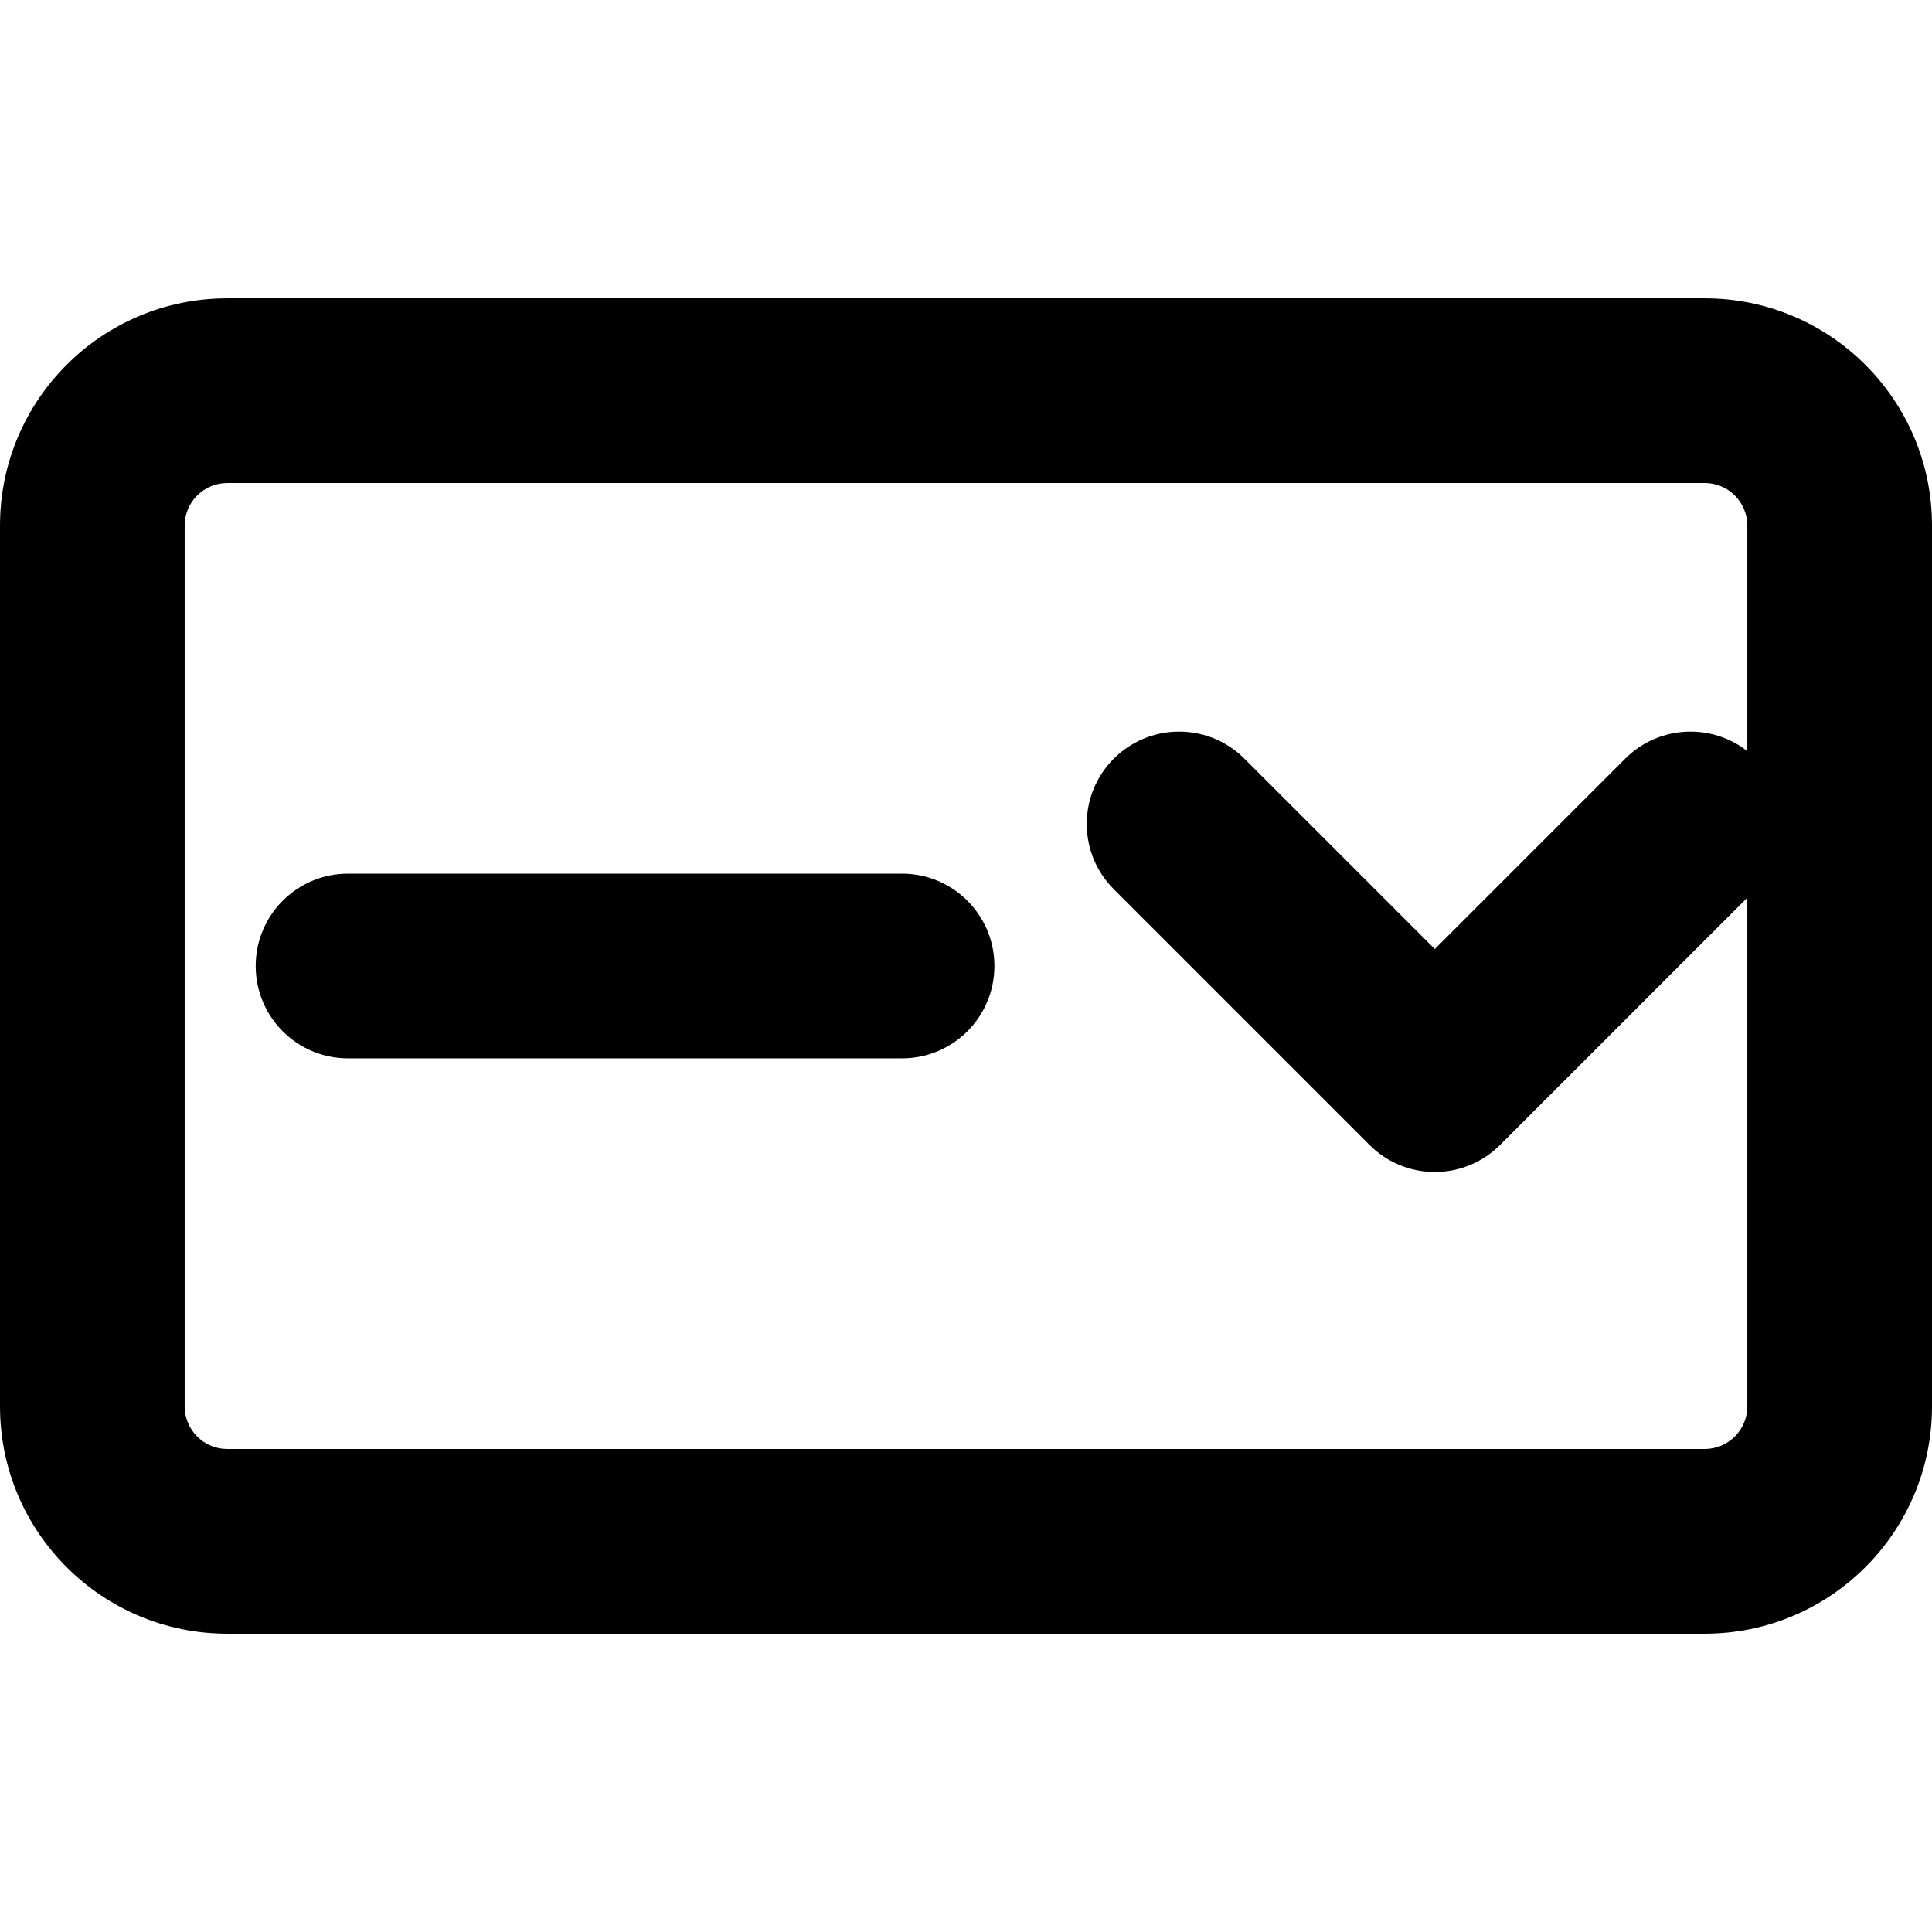
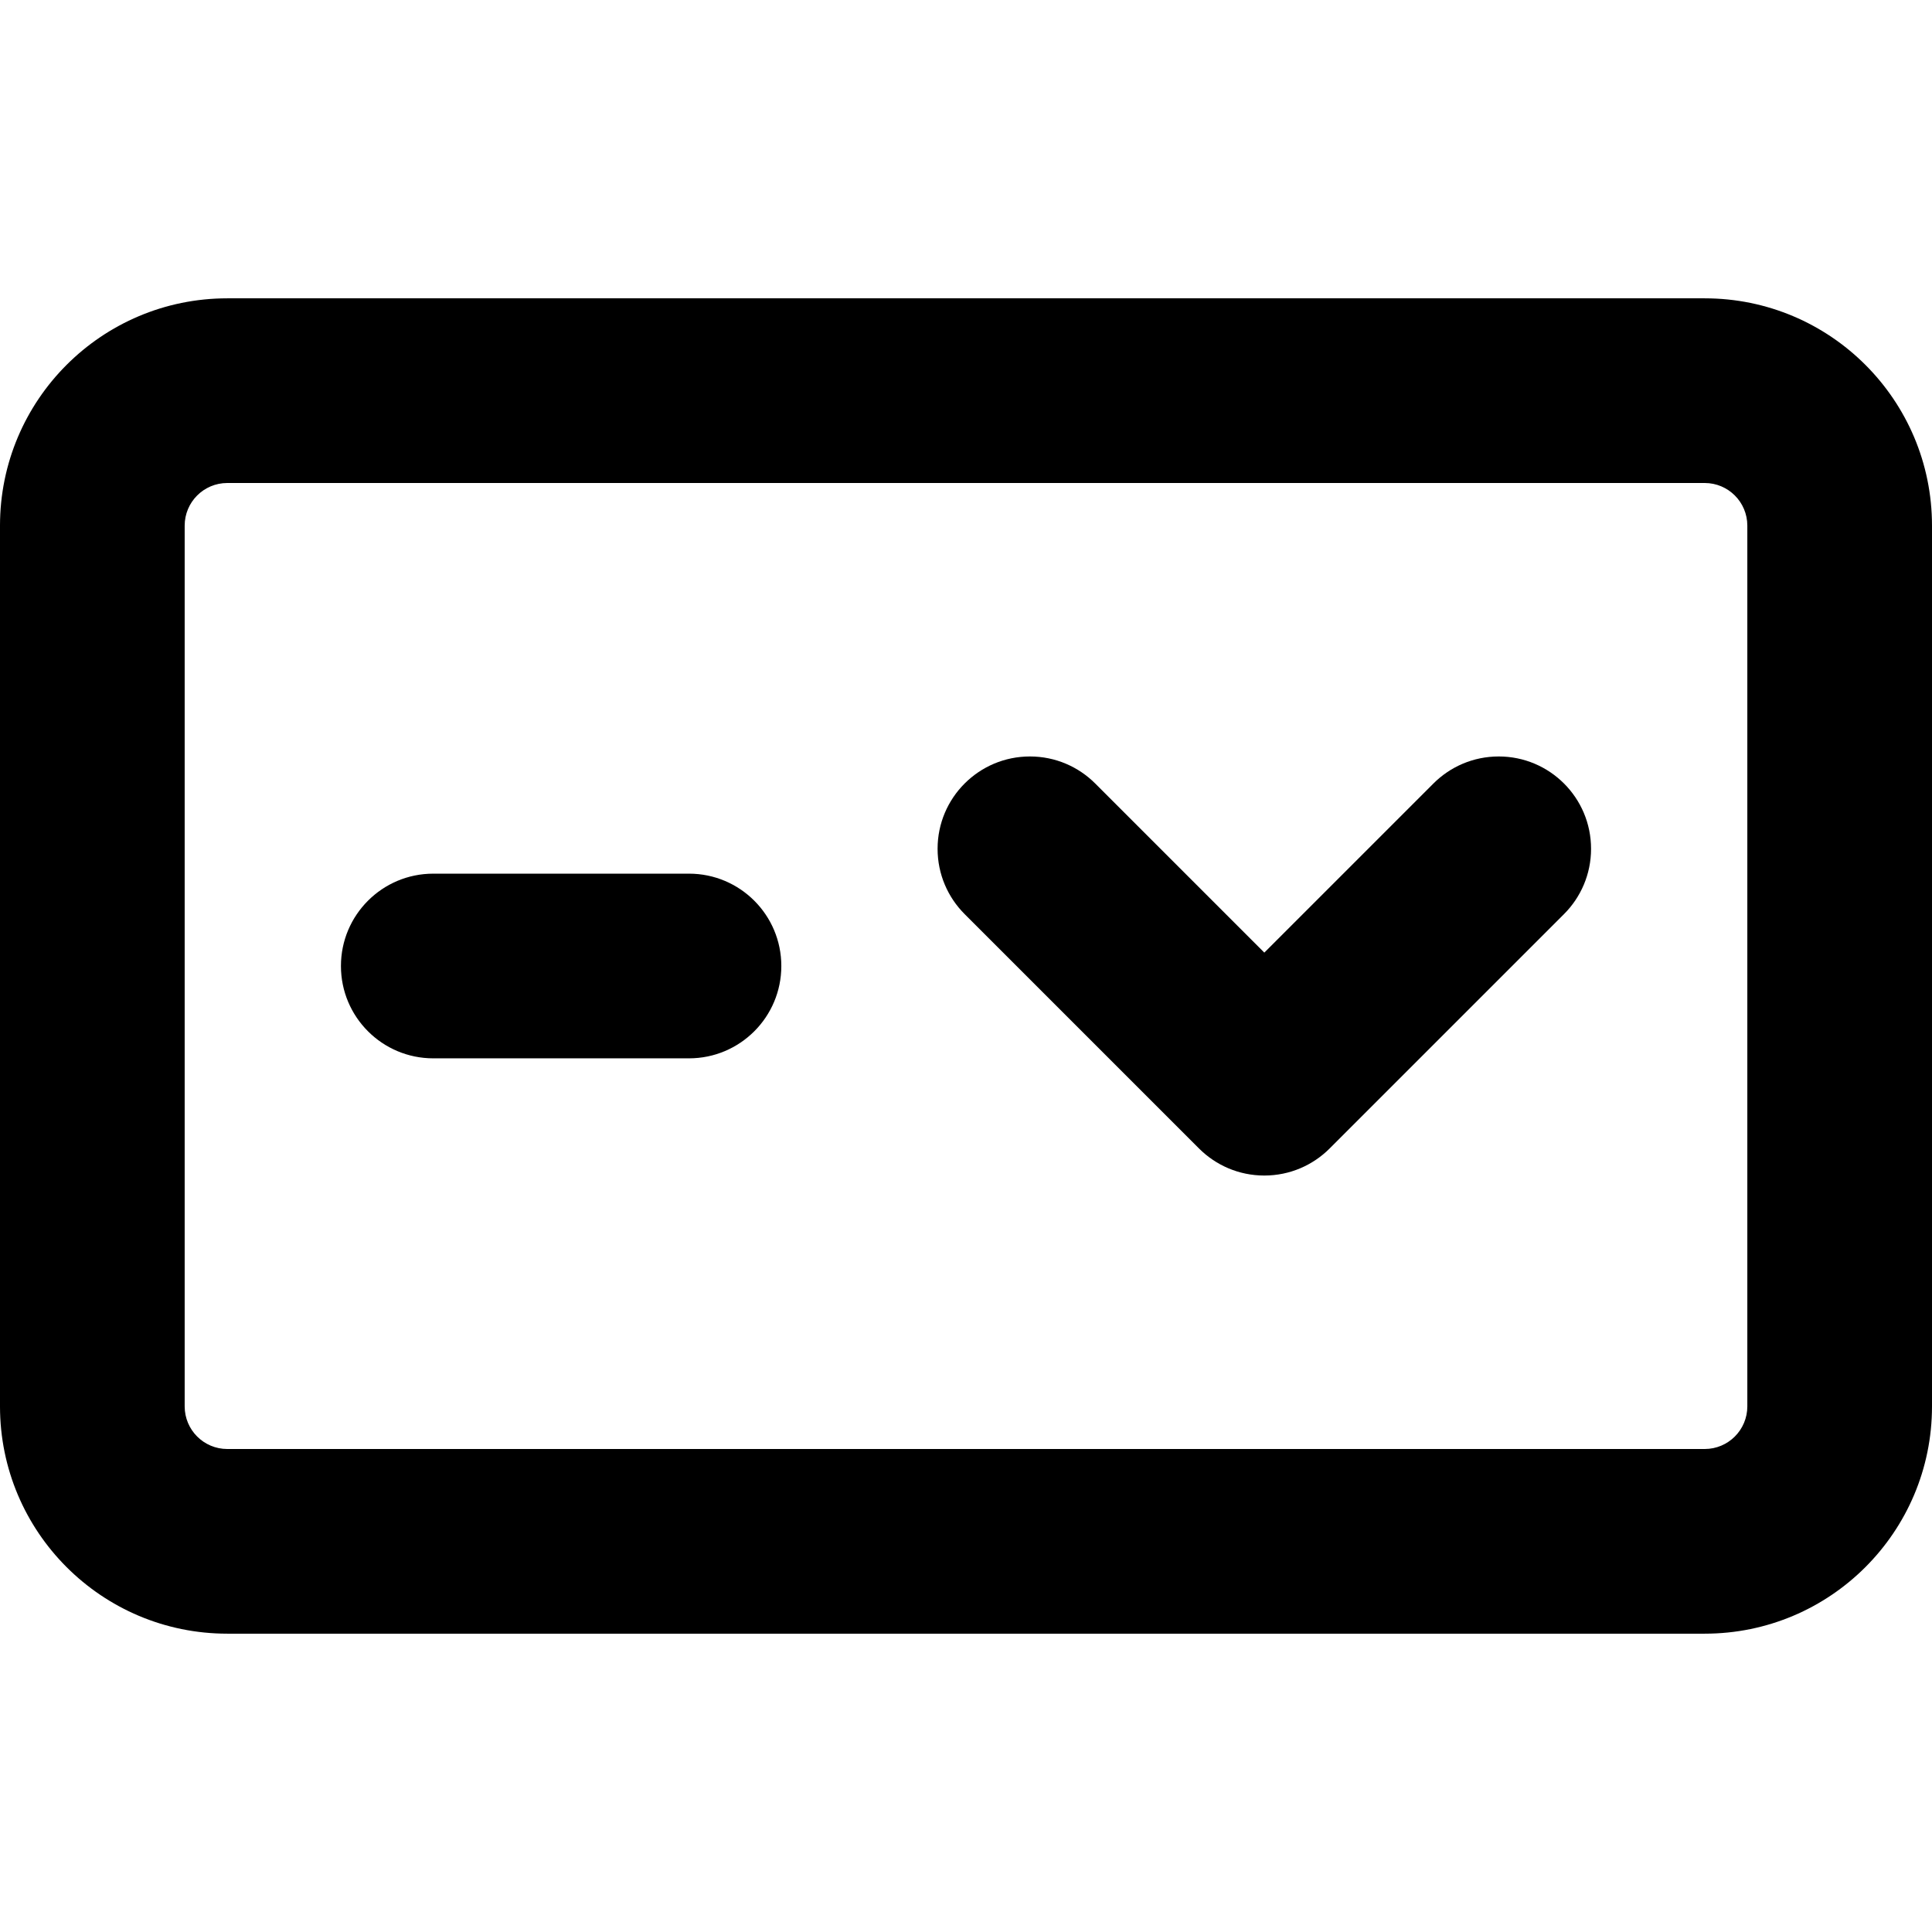
<svg xmlns="http://www.w3.org/2000/svg" viewBox="0 0 640 640">
-   <path d="M75.294 98.824H564.706A75.294 75.294 0 0 1 640 174.118V465.882A75.294 75.294 0 0 1 564.706 541.176H75.294A75.294 75.294 0 0 1 0 465.882V174.118A75.294 75.294 0 0 1 75.294 98.824ZM75.294 160A14.118 14.118 0 0 0 61.176 174.118V465.882A14.118 14.118 0 0 0 75.294 480H564.706A14.118 14.118 0 0 0 578.824 465.882V174.118A14.118 14.118 0 0 0 564.706 160ZM115.294 289.412H298.824A30.588 30.588 0 0 1 329.412 320V320A30.588 30.588 0 0 1 298.824 350.588H115.294A30.588 30.588 0 0 1 84.706 320V320A30.588 30.588 0 0 1 115.294 289.412ZM368.959 294.571L412.218 251.312L496.924 336.018L453.665 379.276ZM360 272.941A30.588 30.588 0 0 1 421.176 272.941A30.588 30.588 0 0 1 360 272.941ZM444.706 357.647A30.588 30.588 0 0 1 505.882 357.647A30.588 30.588 0 0 1 444.706 357.647ZM496.924 379.276L453.665 336.018L538.371 251.312L581.629 294.571ZM444.706 357.647A30.588 30.588 0 0 1 505.882 357.647A30.588 30.588 0 0 1 444.706 357.647ZM529.412 272.941A30.588 30.588 0 0 1 590.588 272.941A30.588 30.588 0 0 1 529.412 272.941Z" />
+   <path d="M75.294 98.824H564.706A75.294 75.294 0 0 1 640 174.118V465.882A75.294 75.294 0 0 1 564.706 541.176H75.294A75.294 75.294 0 0 1 0 465.882V174.118A75.294 75.294 0 0 1 75.294 98.824ZM75.294 160A14.118 14.118 0 0 0 61.176 174.118V465.882A14.118 14.118 0 0 0 75.294 480H564.706A14.118 14.118 0 0 0 578.824 465.882V174.118A14.118 14.118 0 0 0 564.706 160ZM143.529 289.412H228.235A30.588 30.588 0 0 1 258.824 320V320A30.588 30.588 0 0 1 228.235 350.588H143.529A30.588 30.588 0 0 1 112.941 320V320A30.588 30.588 0 0 1 143.529 289.412ZM319.547 302.806L362.806 259.547L440.453 337.194L397.194 380.453ZM310.588 281.176A30.588 30.588 0 0 1 371.765 281.176A30.588 30.588 0 0 1 310.588 281.176ZM388.235 358.824A30.588 30.588 0 0 1 449.412 358.824A30.588 30.588 0 0 1 388.235 358.824ZM440.453 380.453L397.194 337.194L474.841 259.547L518.1 302.806ZM388.235 358.824A30.588 30.588 0 0 1 449.412 358.824A30.588 30.588 0 0 1 388.235 358.824ZM465.882 281.176A30.588 30.588 0 0 1 527.059 281.176A30.588 30.588 0 0 1 465.882 281.176Z" />
</svg>
